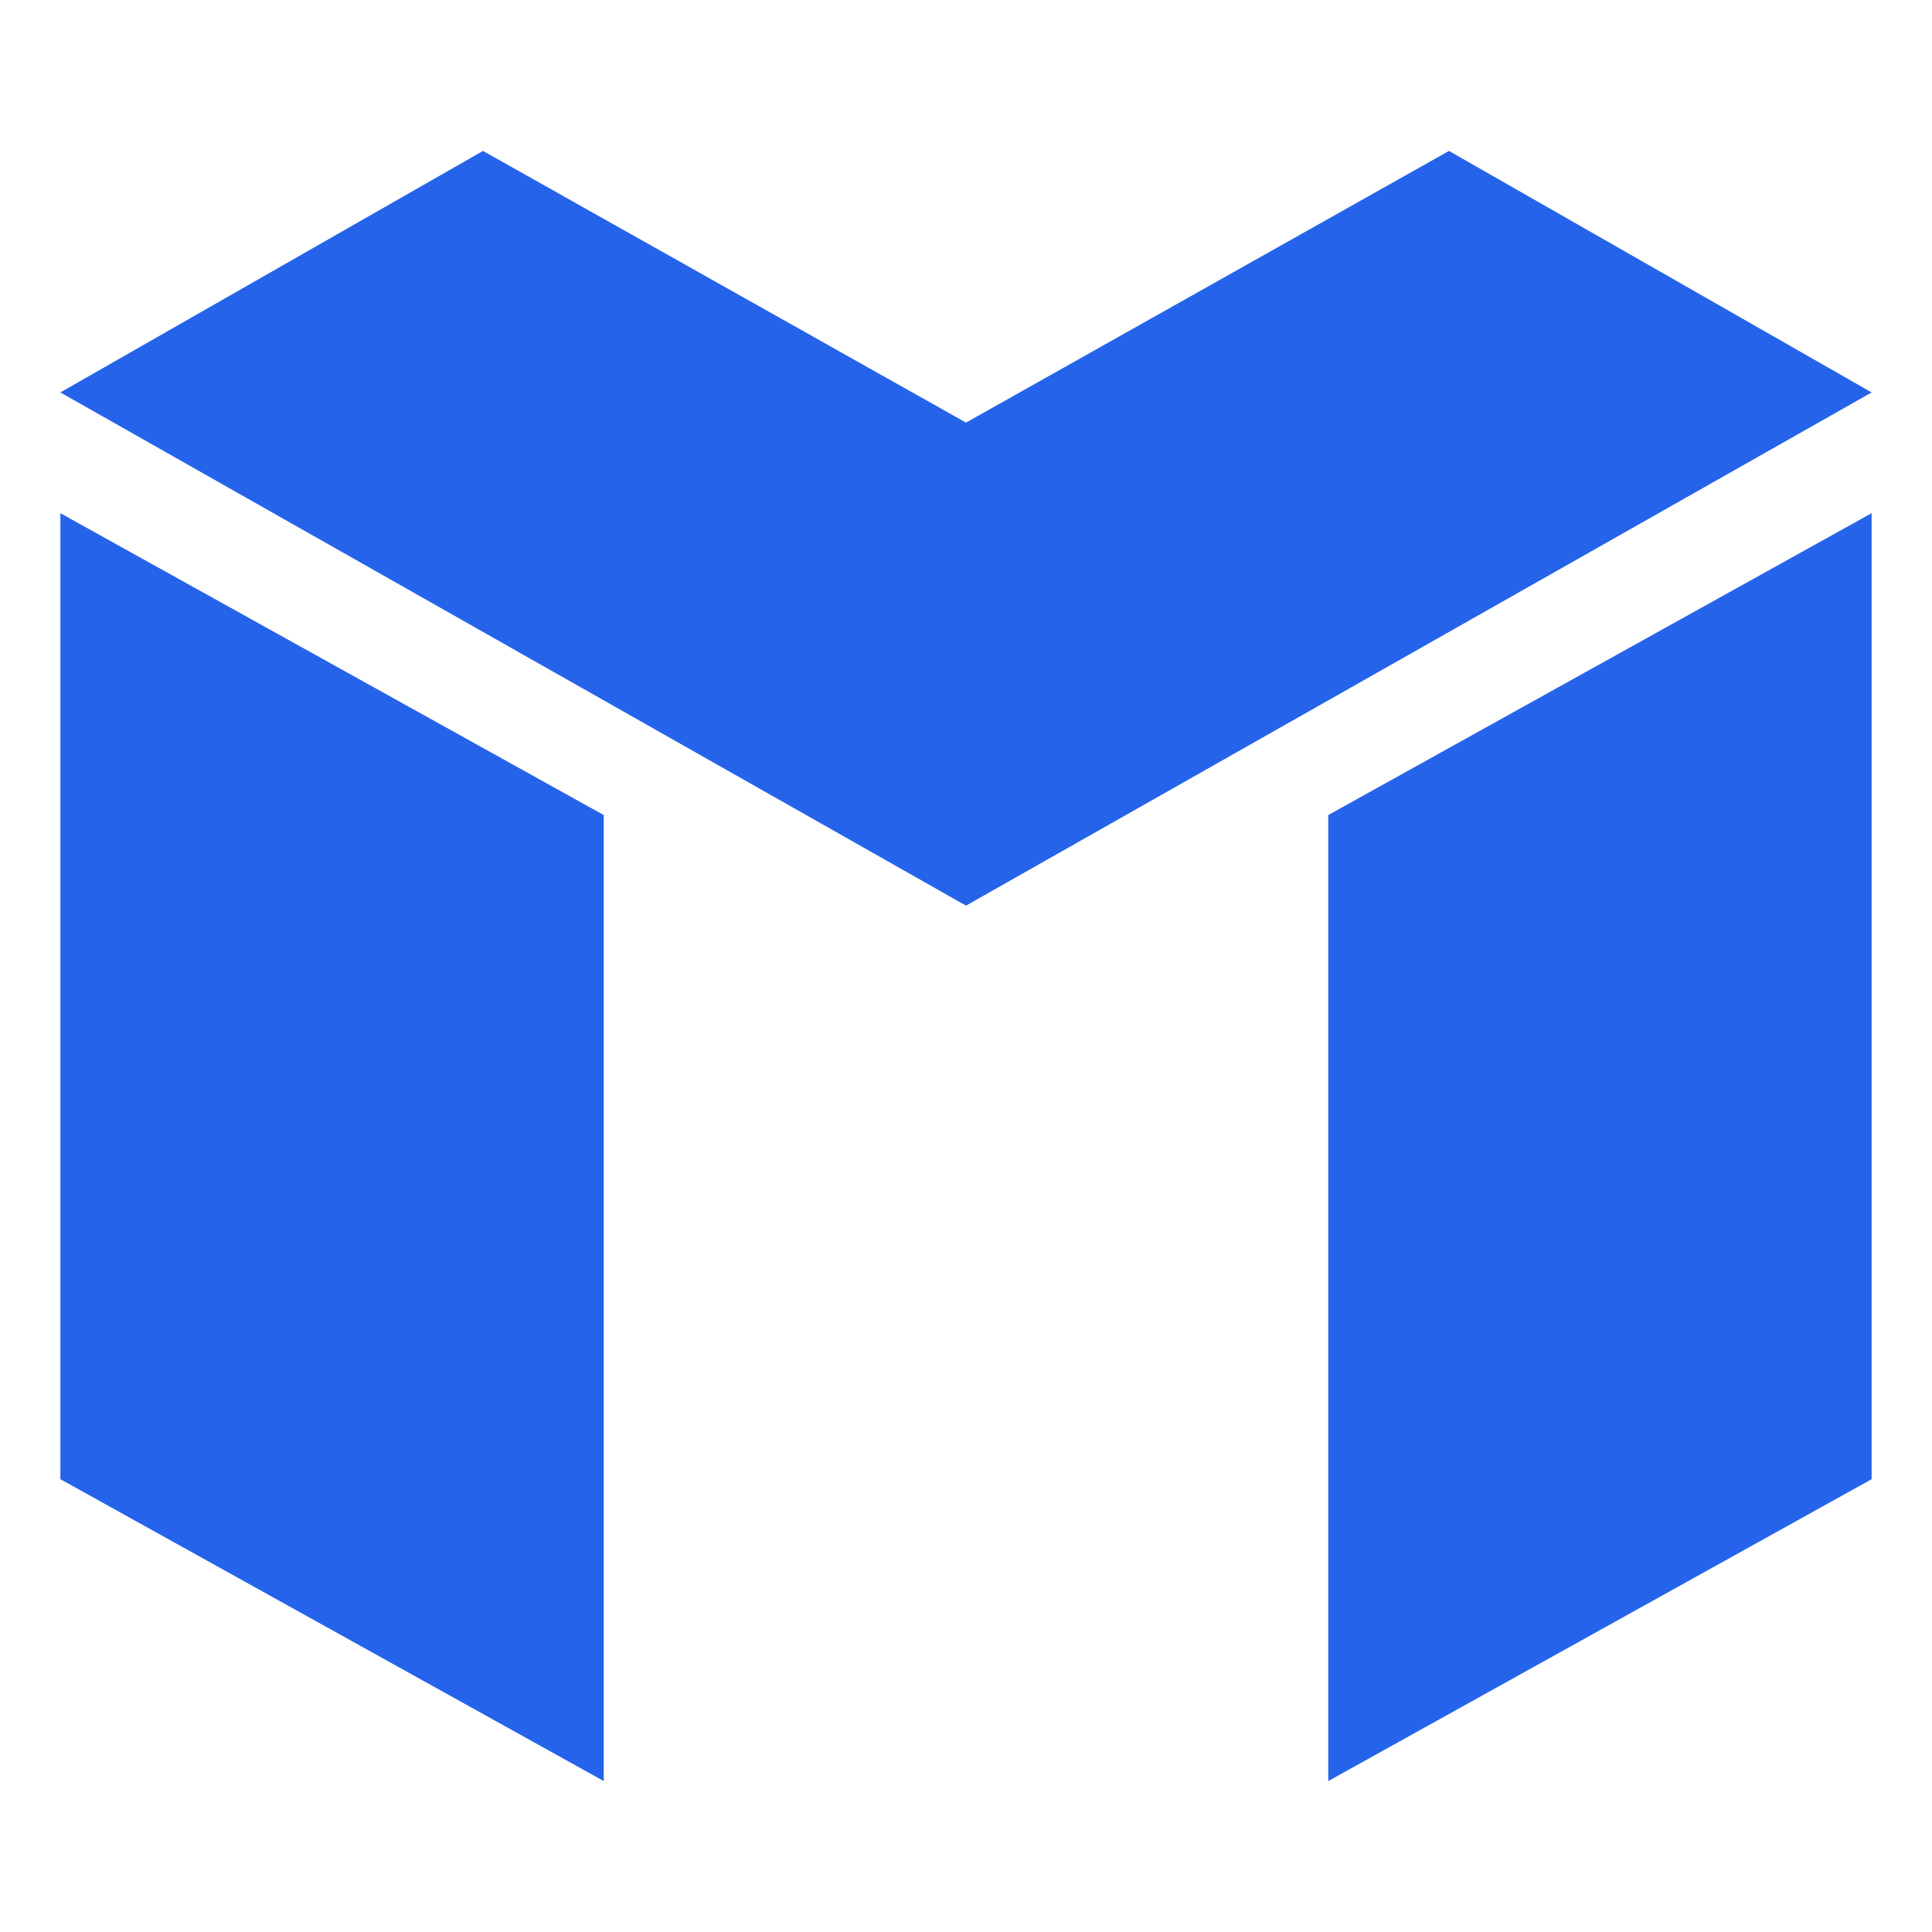
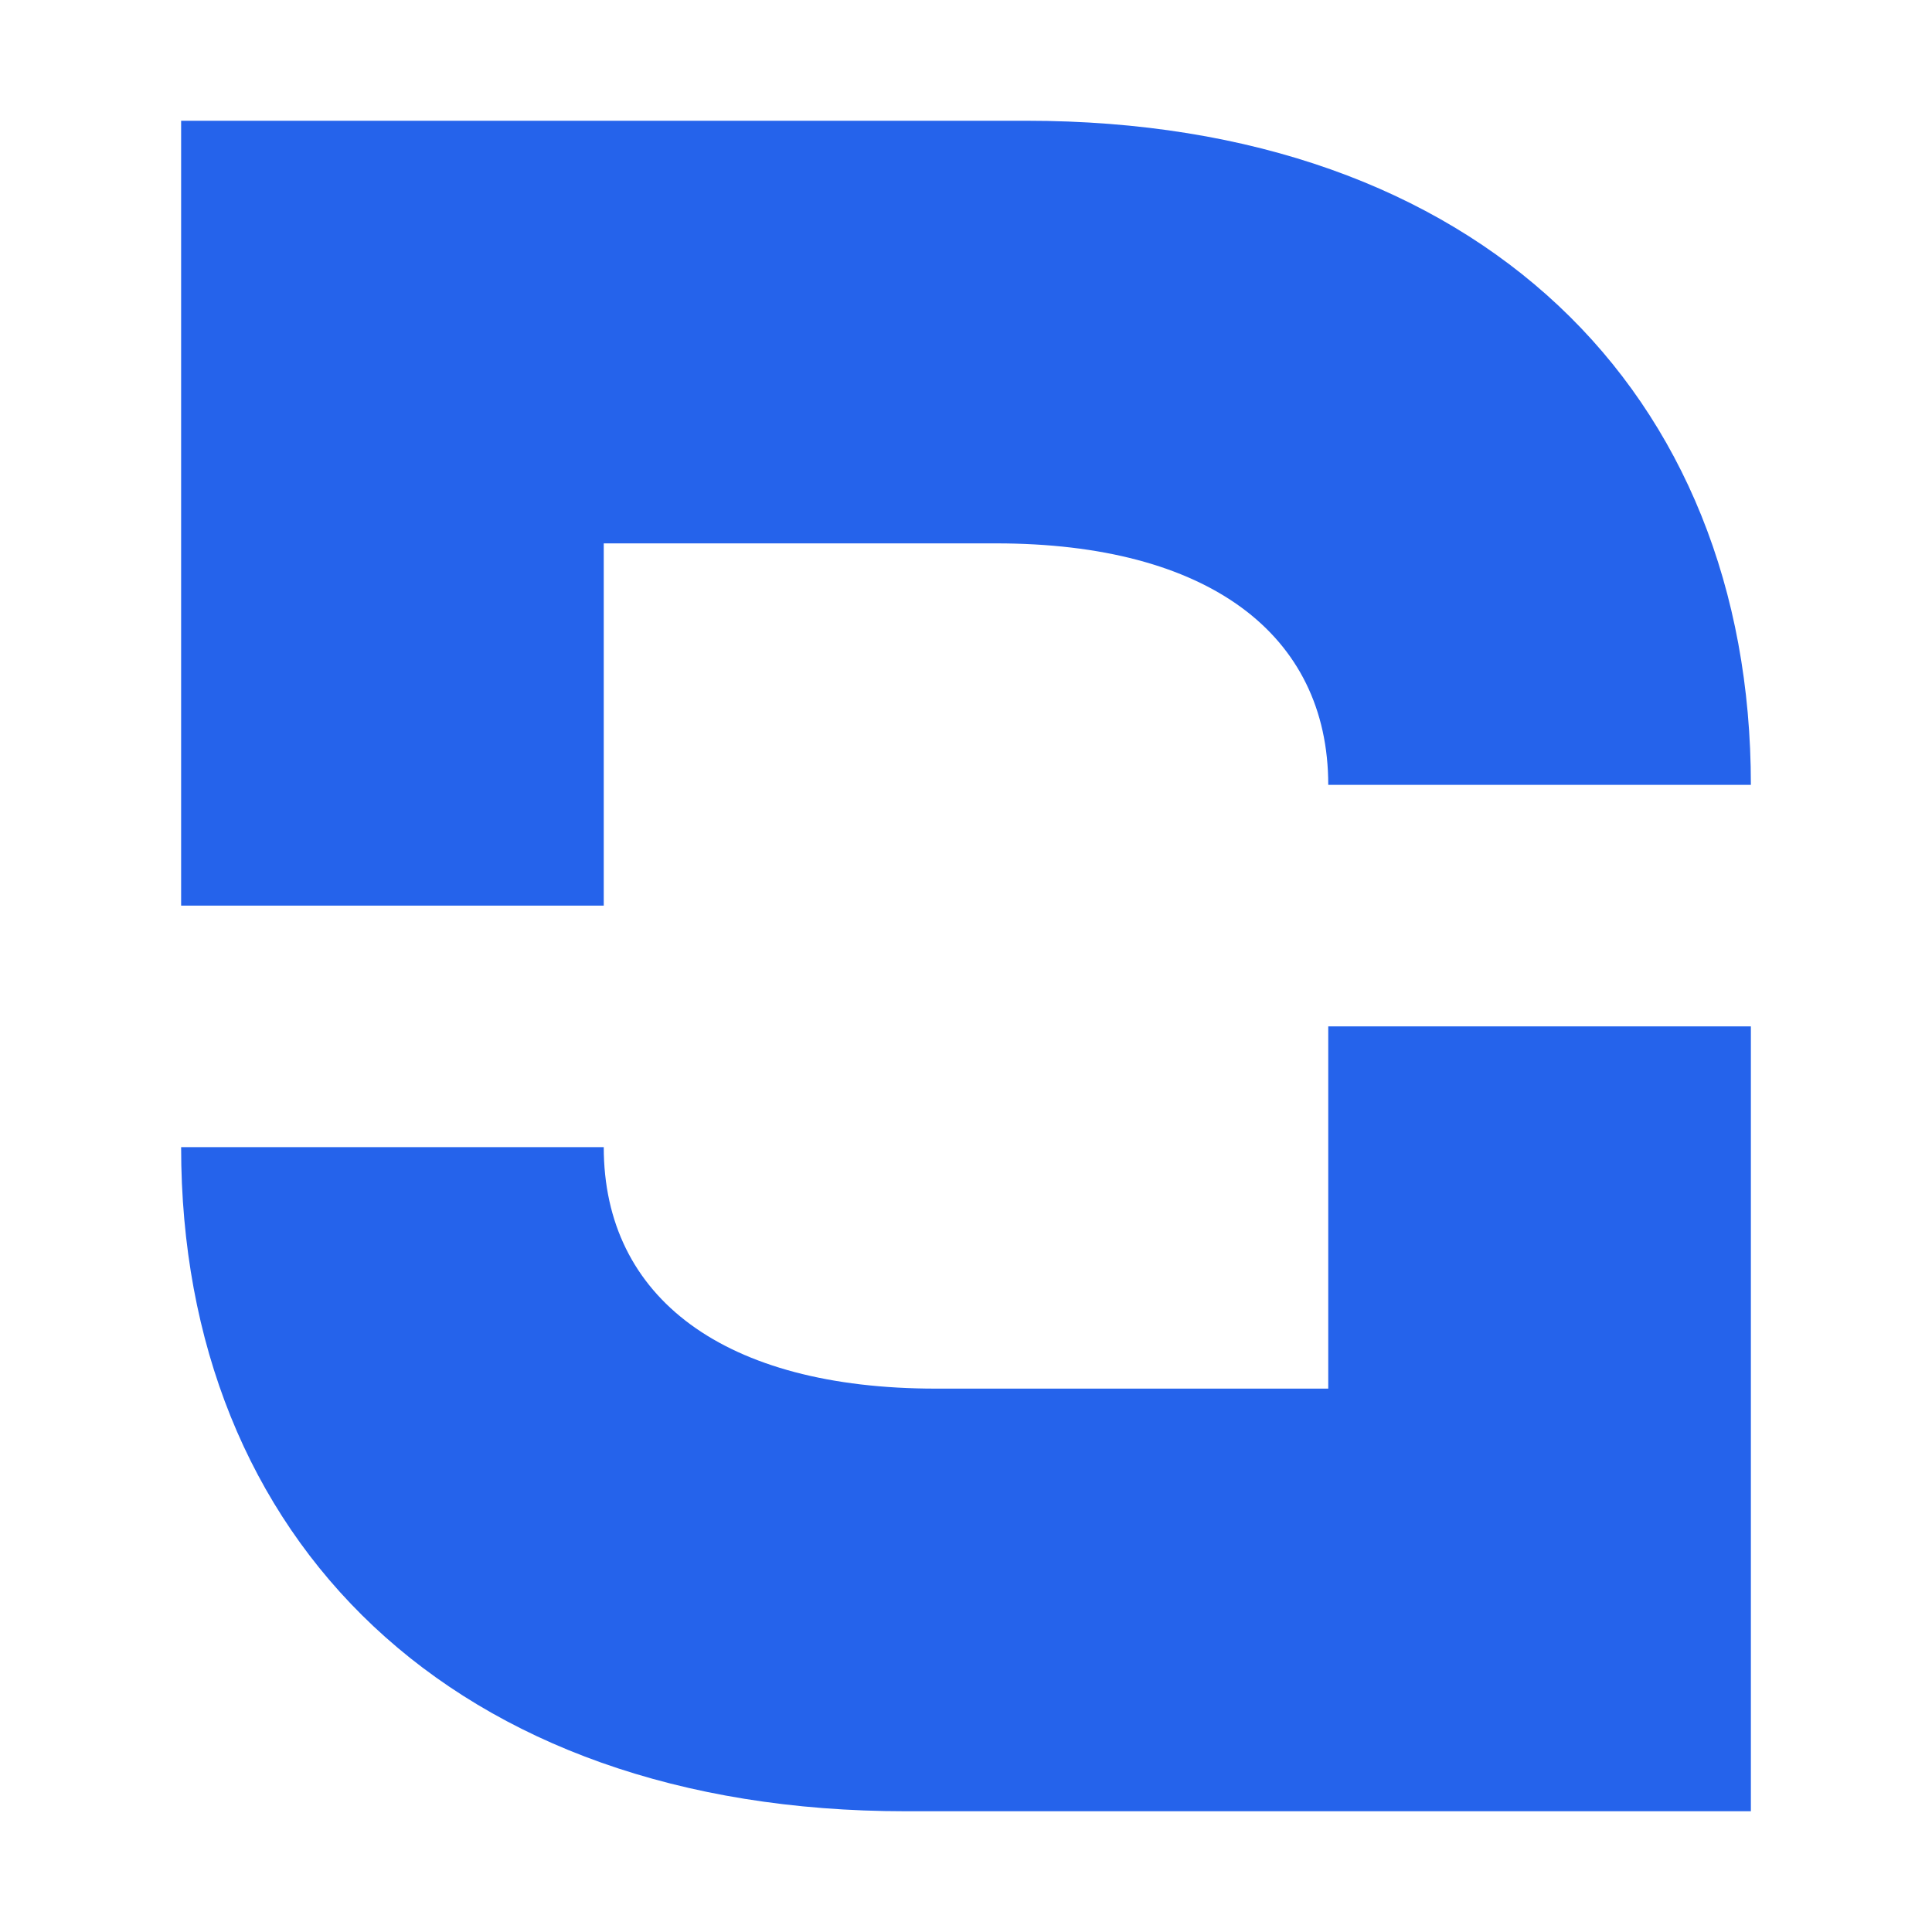
<svg xmlns="http://www.w3.org/2000/svg" viewBox="0 0 64 64" role="img" aria-labelledby="title">
  <g fill="#2563EB">
-     <path d="M2 13 16 5 32 14 48 5 62 13 32 30Z" />
-     <path d="M2 17 20 27 20 59 2 49Z" />
-     <path d="M44 27 62 17 62 49 44 59Z" />
+     <path d="M6 30V4H34C49 4 58 13 58 26H44C44 21 40 18 33 18H20V30Z" />
+     <path d="M58 34V60H30C15 60 6 51 6 38H20C20 43 24 46 31 46H44V34Z" />
  </g>
</svg>
